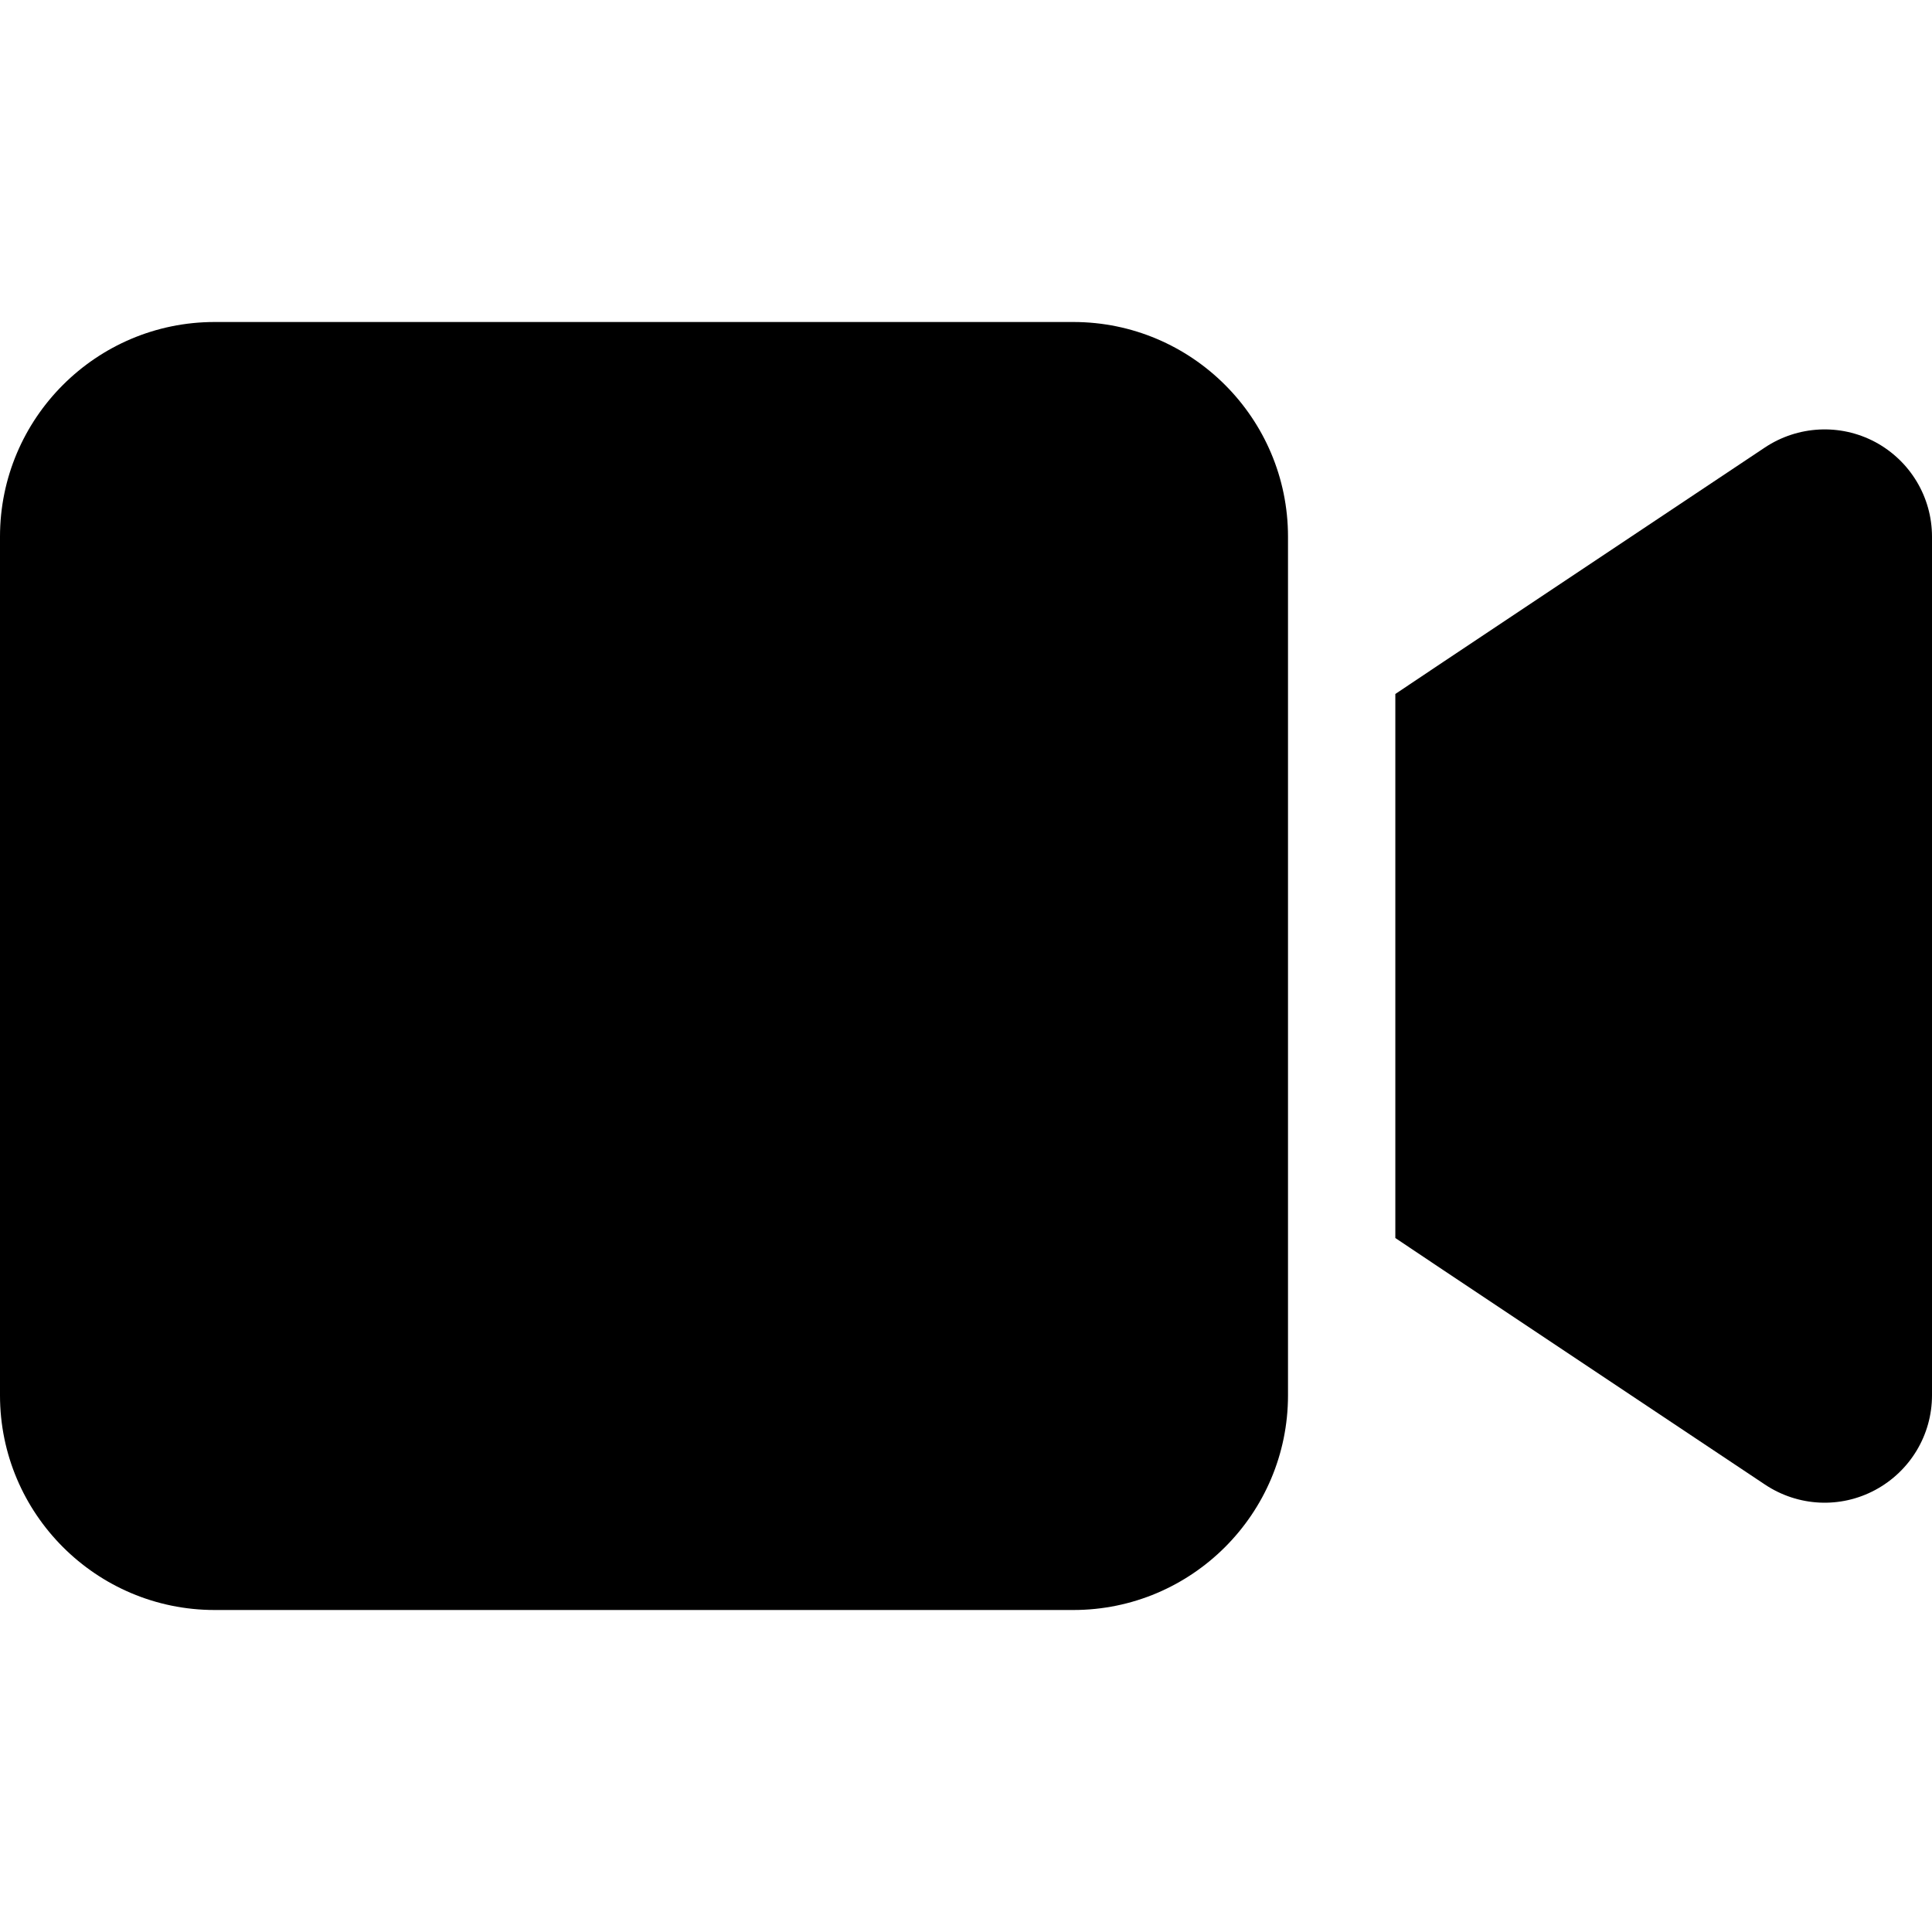
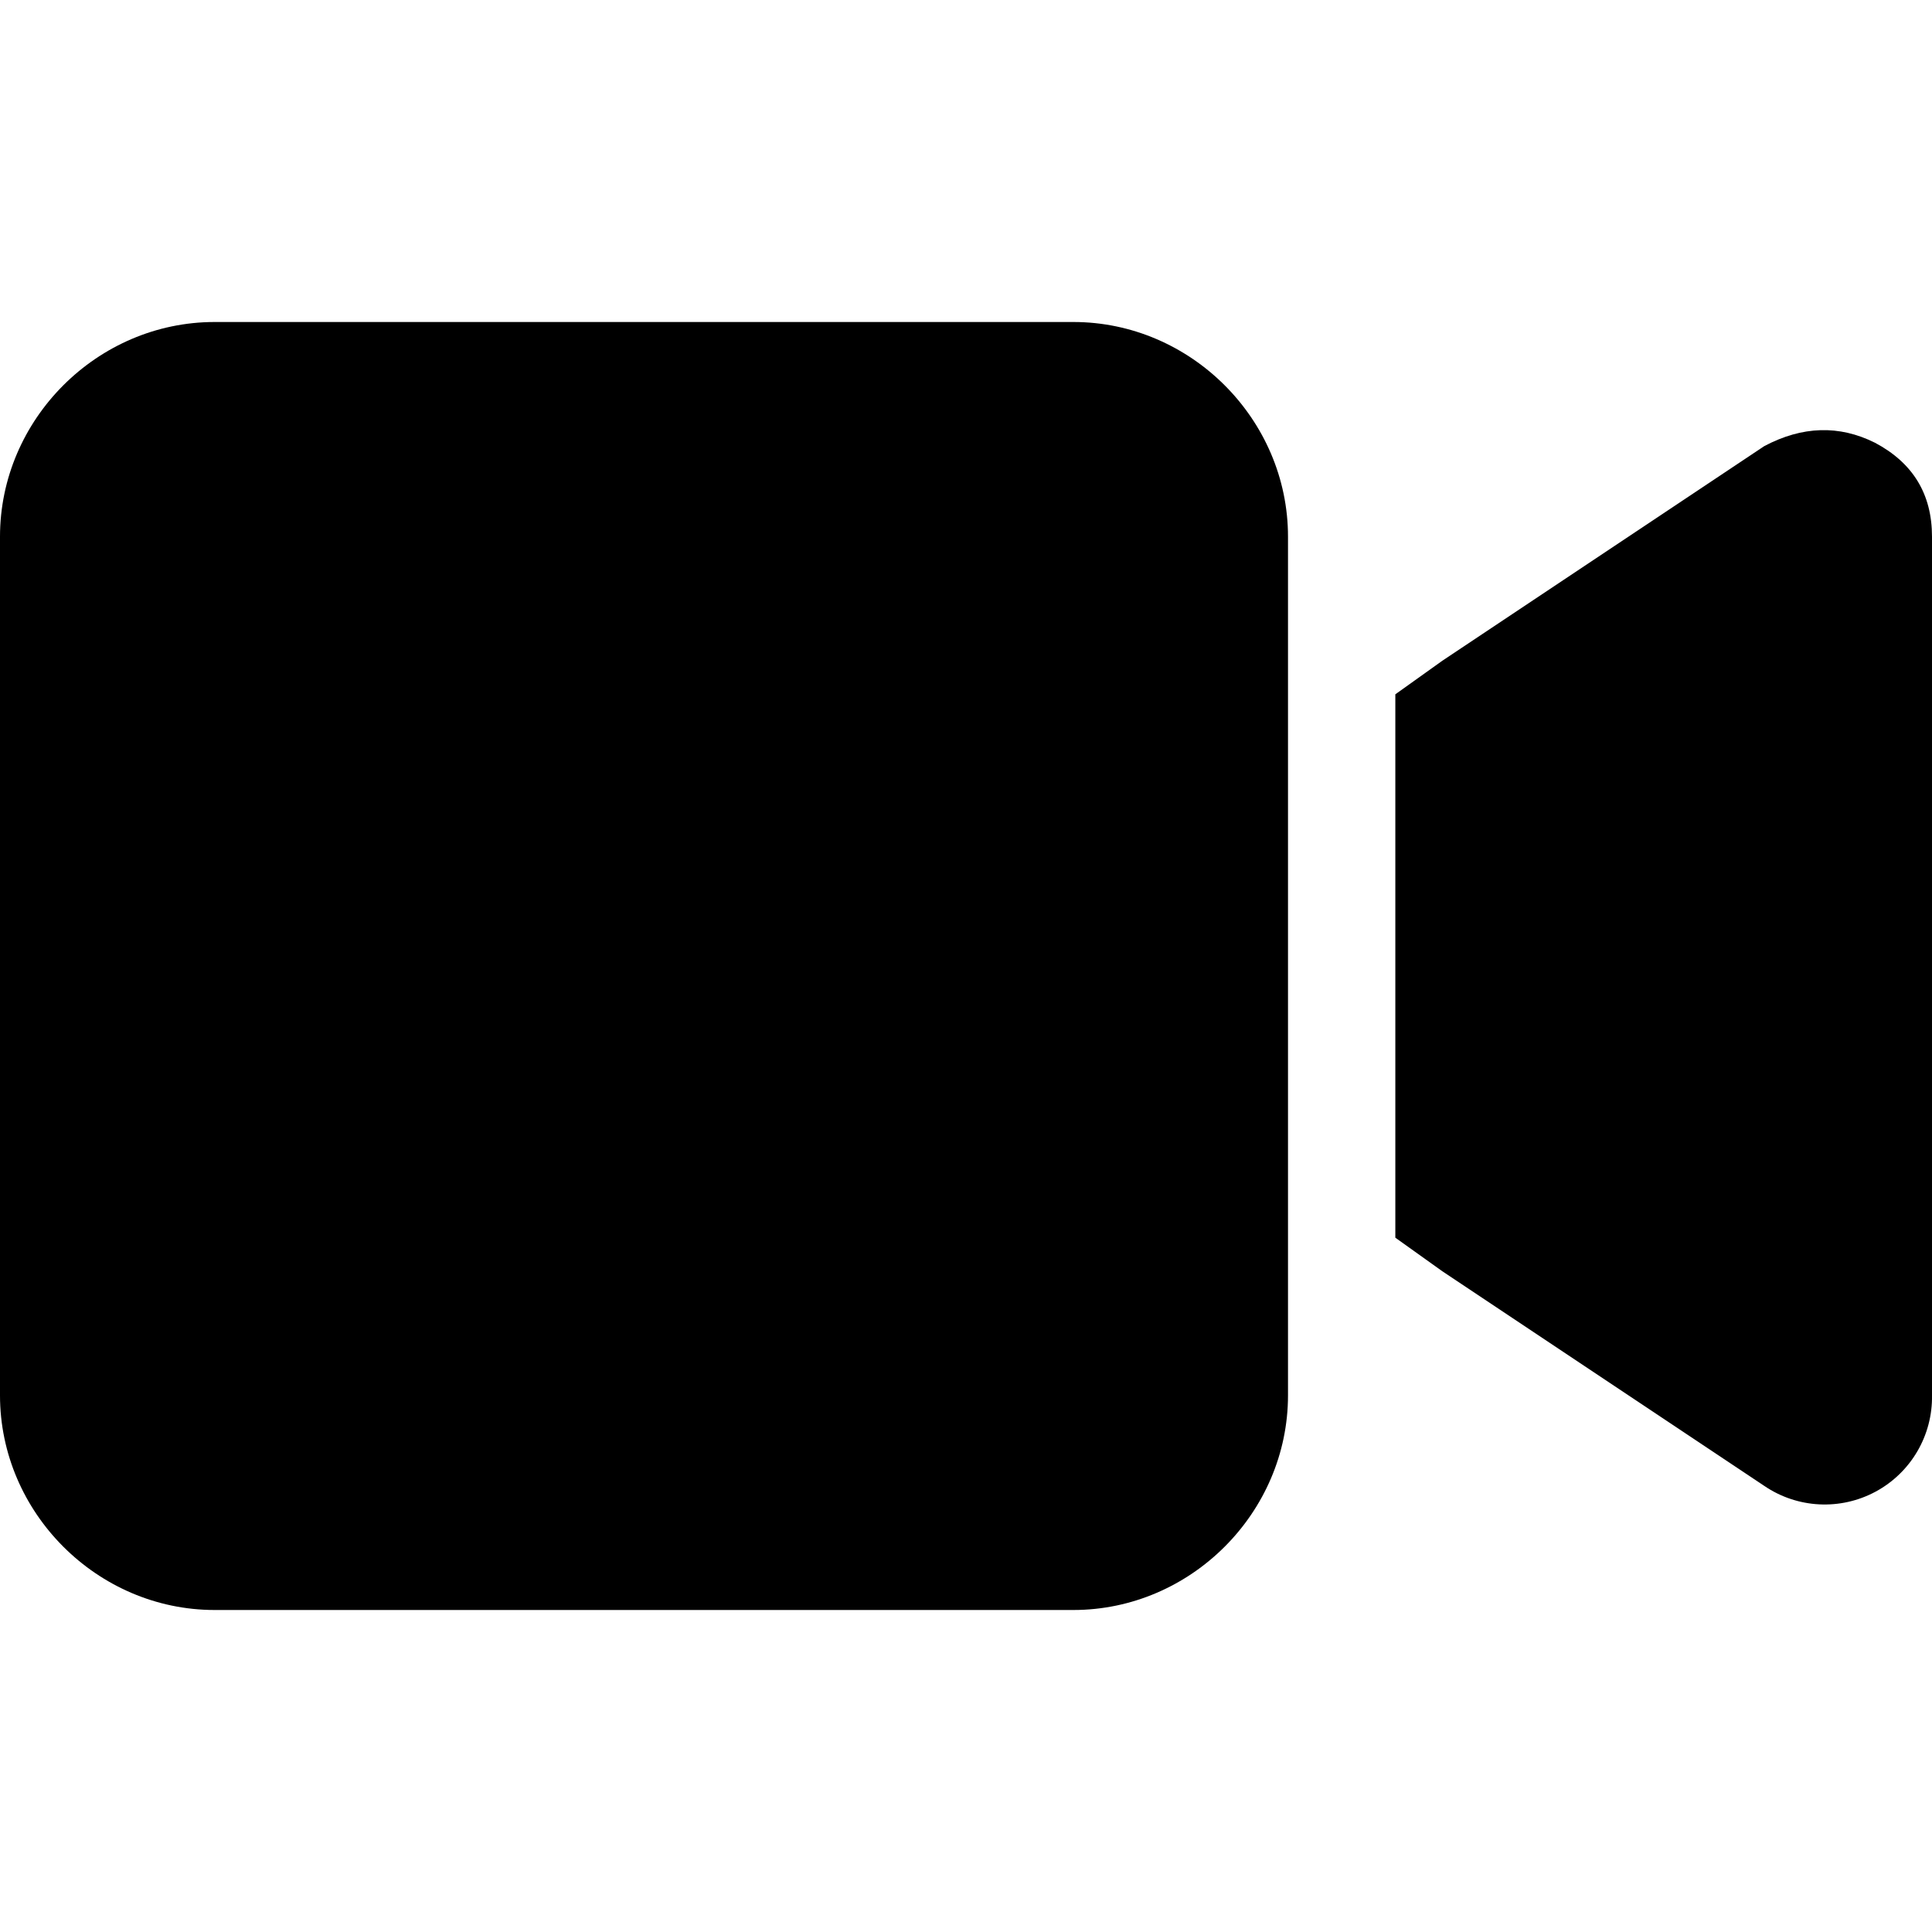
- <svg xmlns="http://www.w3.org/2000/svg" viewBox="0 0 576 576" version="1.1" id="svg1" width="576" height="576">
-   <defs id="defs1" />
-   <path d="M 0,160 C 0,124.7 28.7,96 64,96 h 256 c 35.3,0 64,28.7 64,64 v 256 c 0,35.3 -28.7,64 -64,64 H 64 C 28.7,480 0,451.3 0,416 Z m 559.1,-28.2 c 10.4,5.6 16.9,16.4 16.9,28.2 v 256 c 0,11.8 -6.5,22.6 -16.9,28.2 -10.4,5.6 -23,5 -32.9,-1.6 l -96,-64 -14.2,-9.5 V 352 224 206.9 l 14.2,-9.5 96,-64 c 9.8,-6.5 22.4,-7.2 32.9,-1.6 z" id="path1" />
+ <svg xmlns="http://www.w3.org/2000/svg" viewBox="0 0 576 576">
+   <path d="M0 160c0-35 29-64 64-64h256c35 0 64 29 64 64v256c0 35-29 64-64 64H64c-35 0-64-29-64-64Zm559-28q17 9 17 28v256a32 32 0 0 1-50 27l-96-64-14-10V207l14-10 96-64q17-9 33-1" />
</svg>
